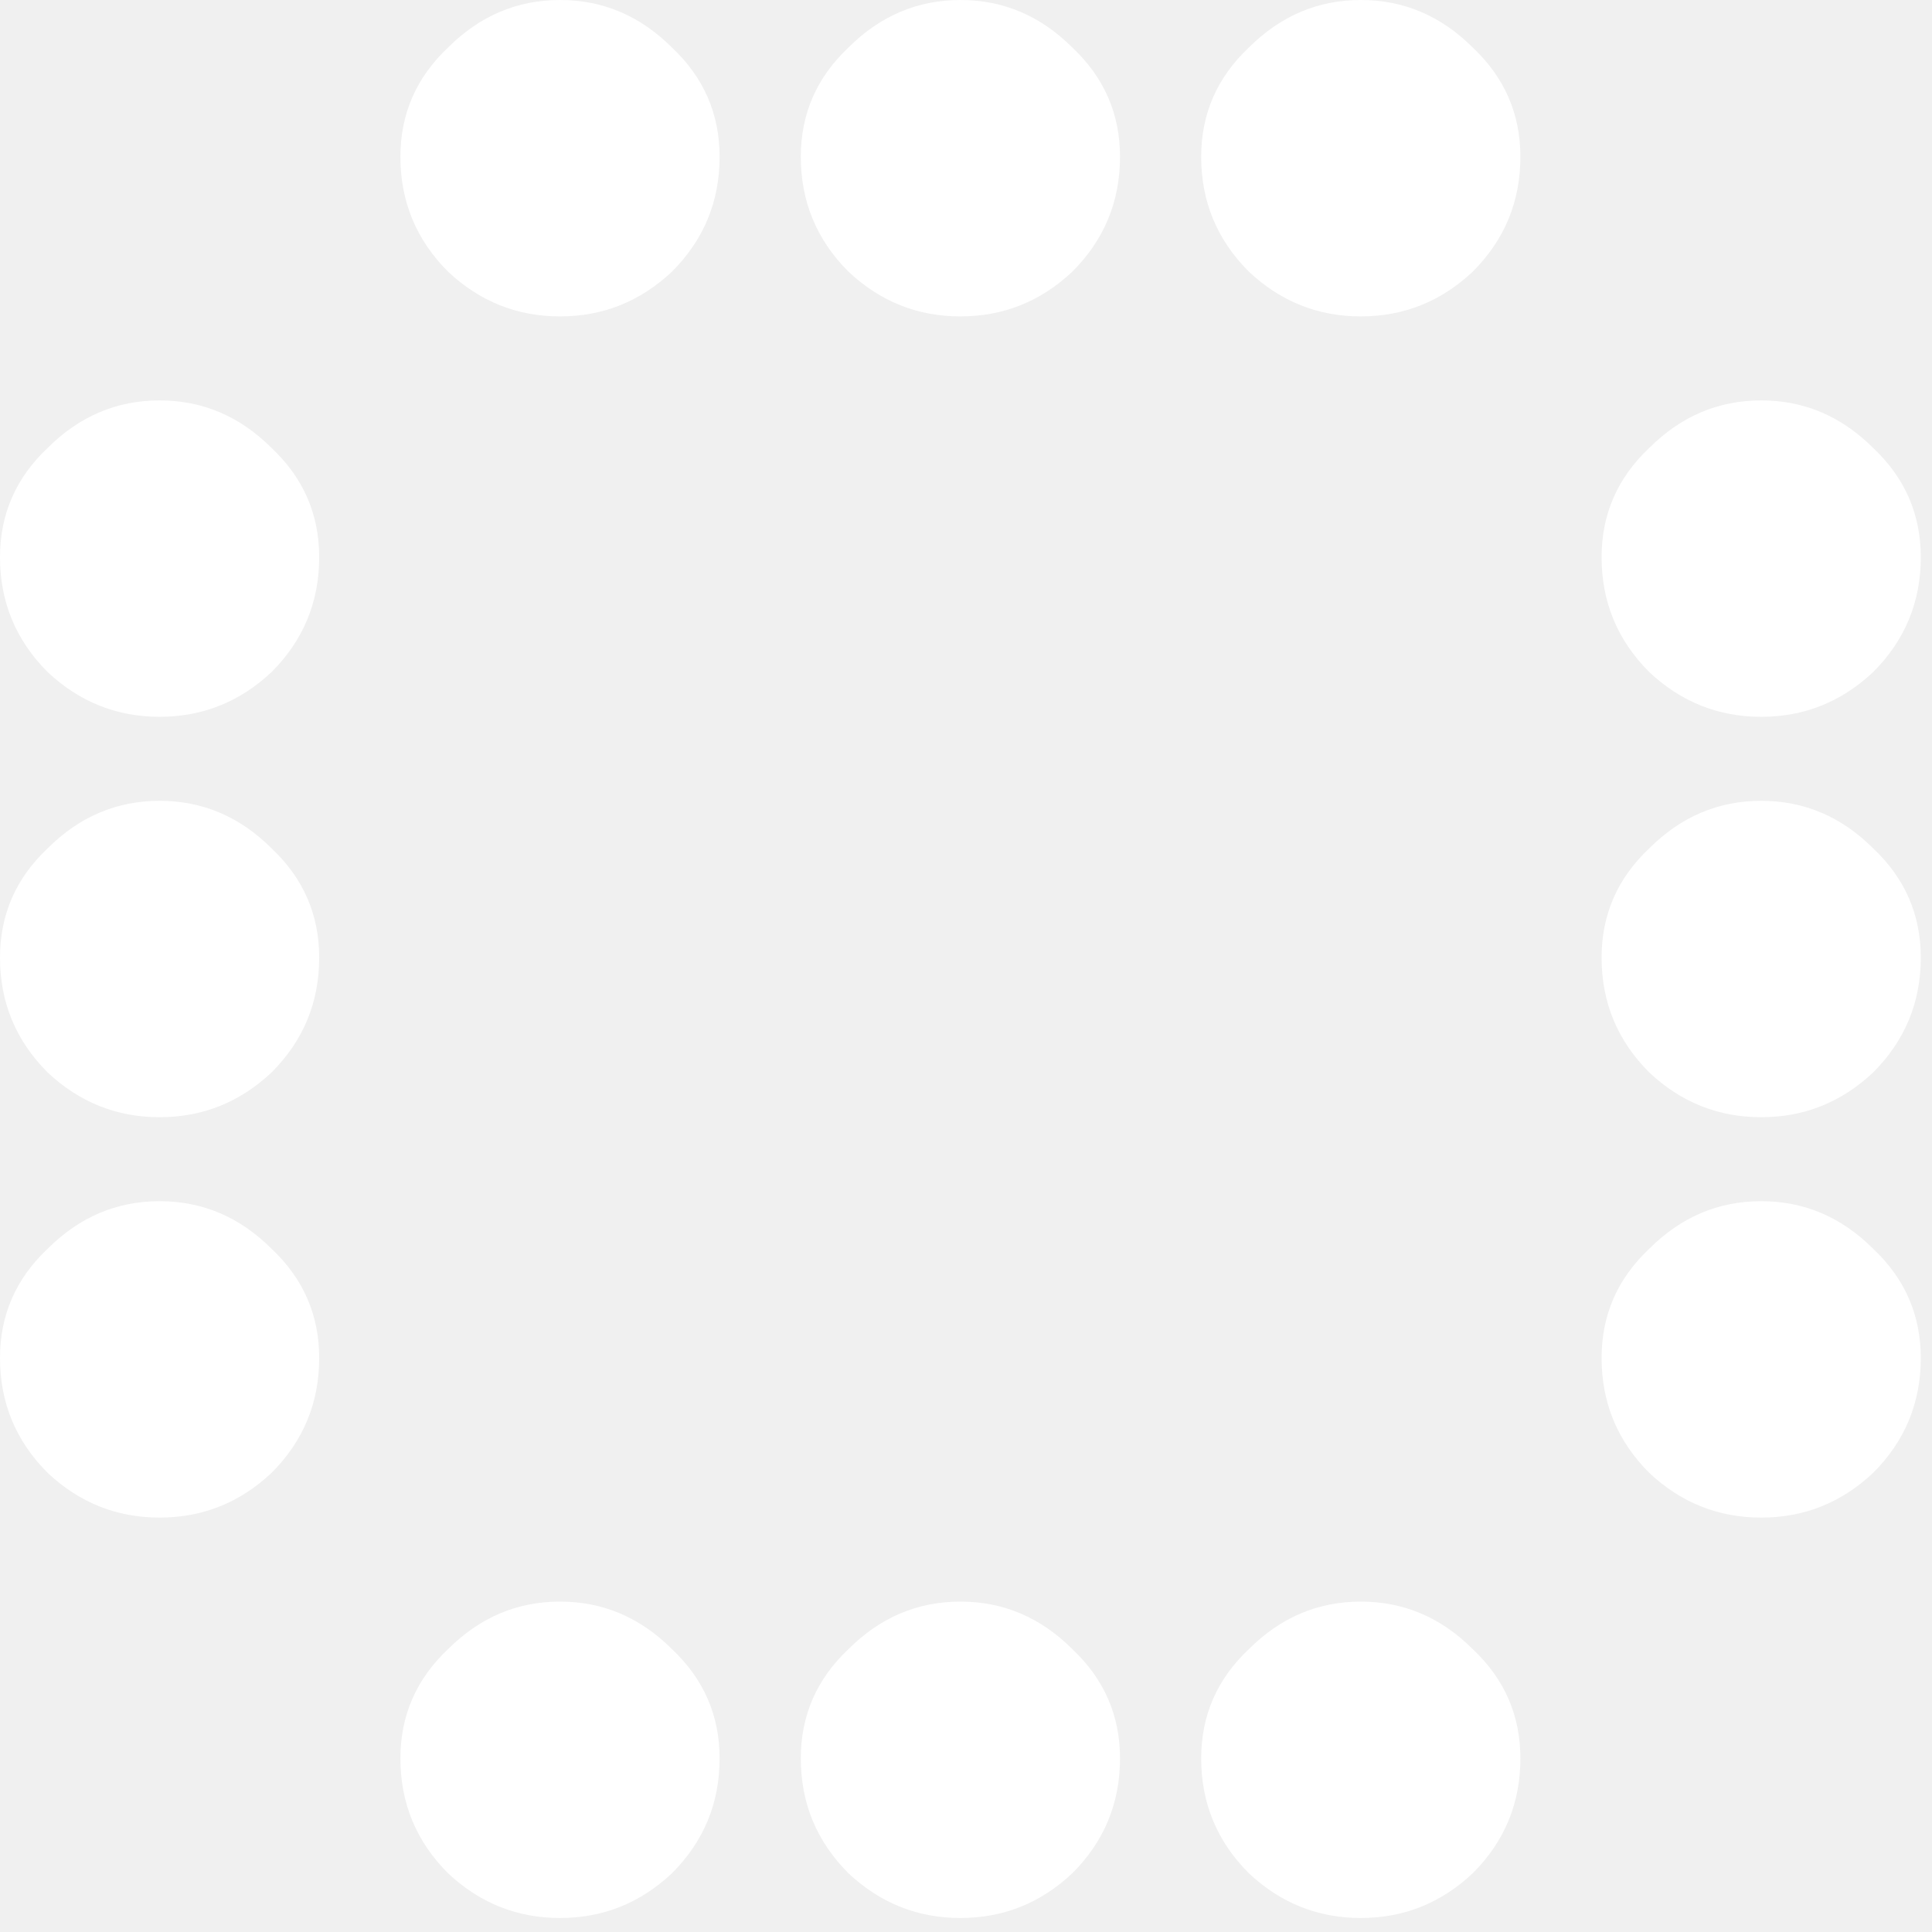
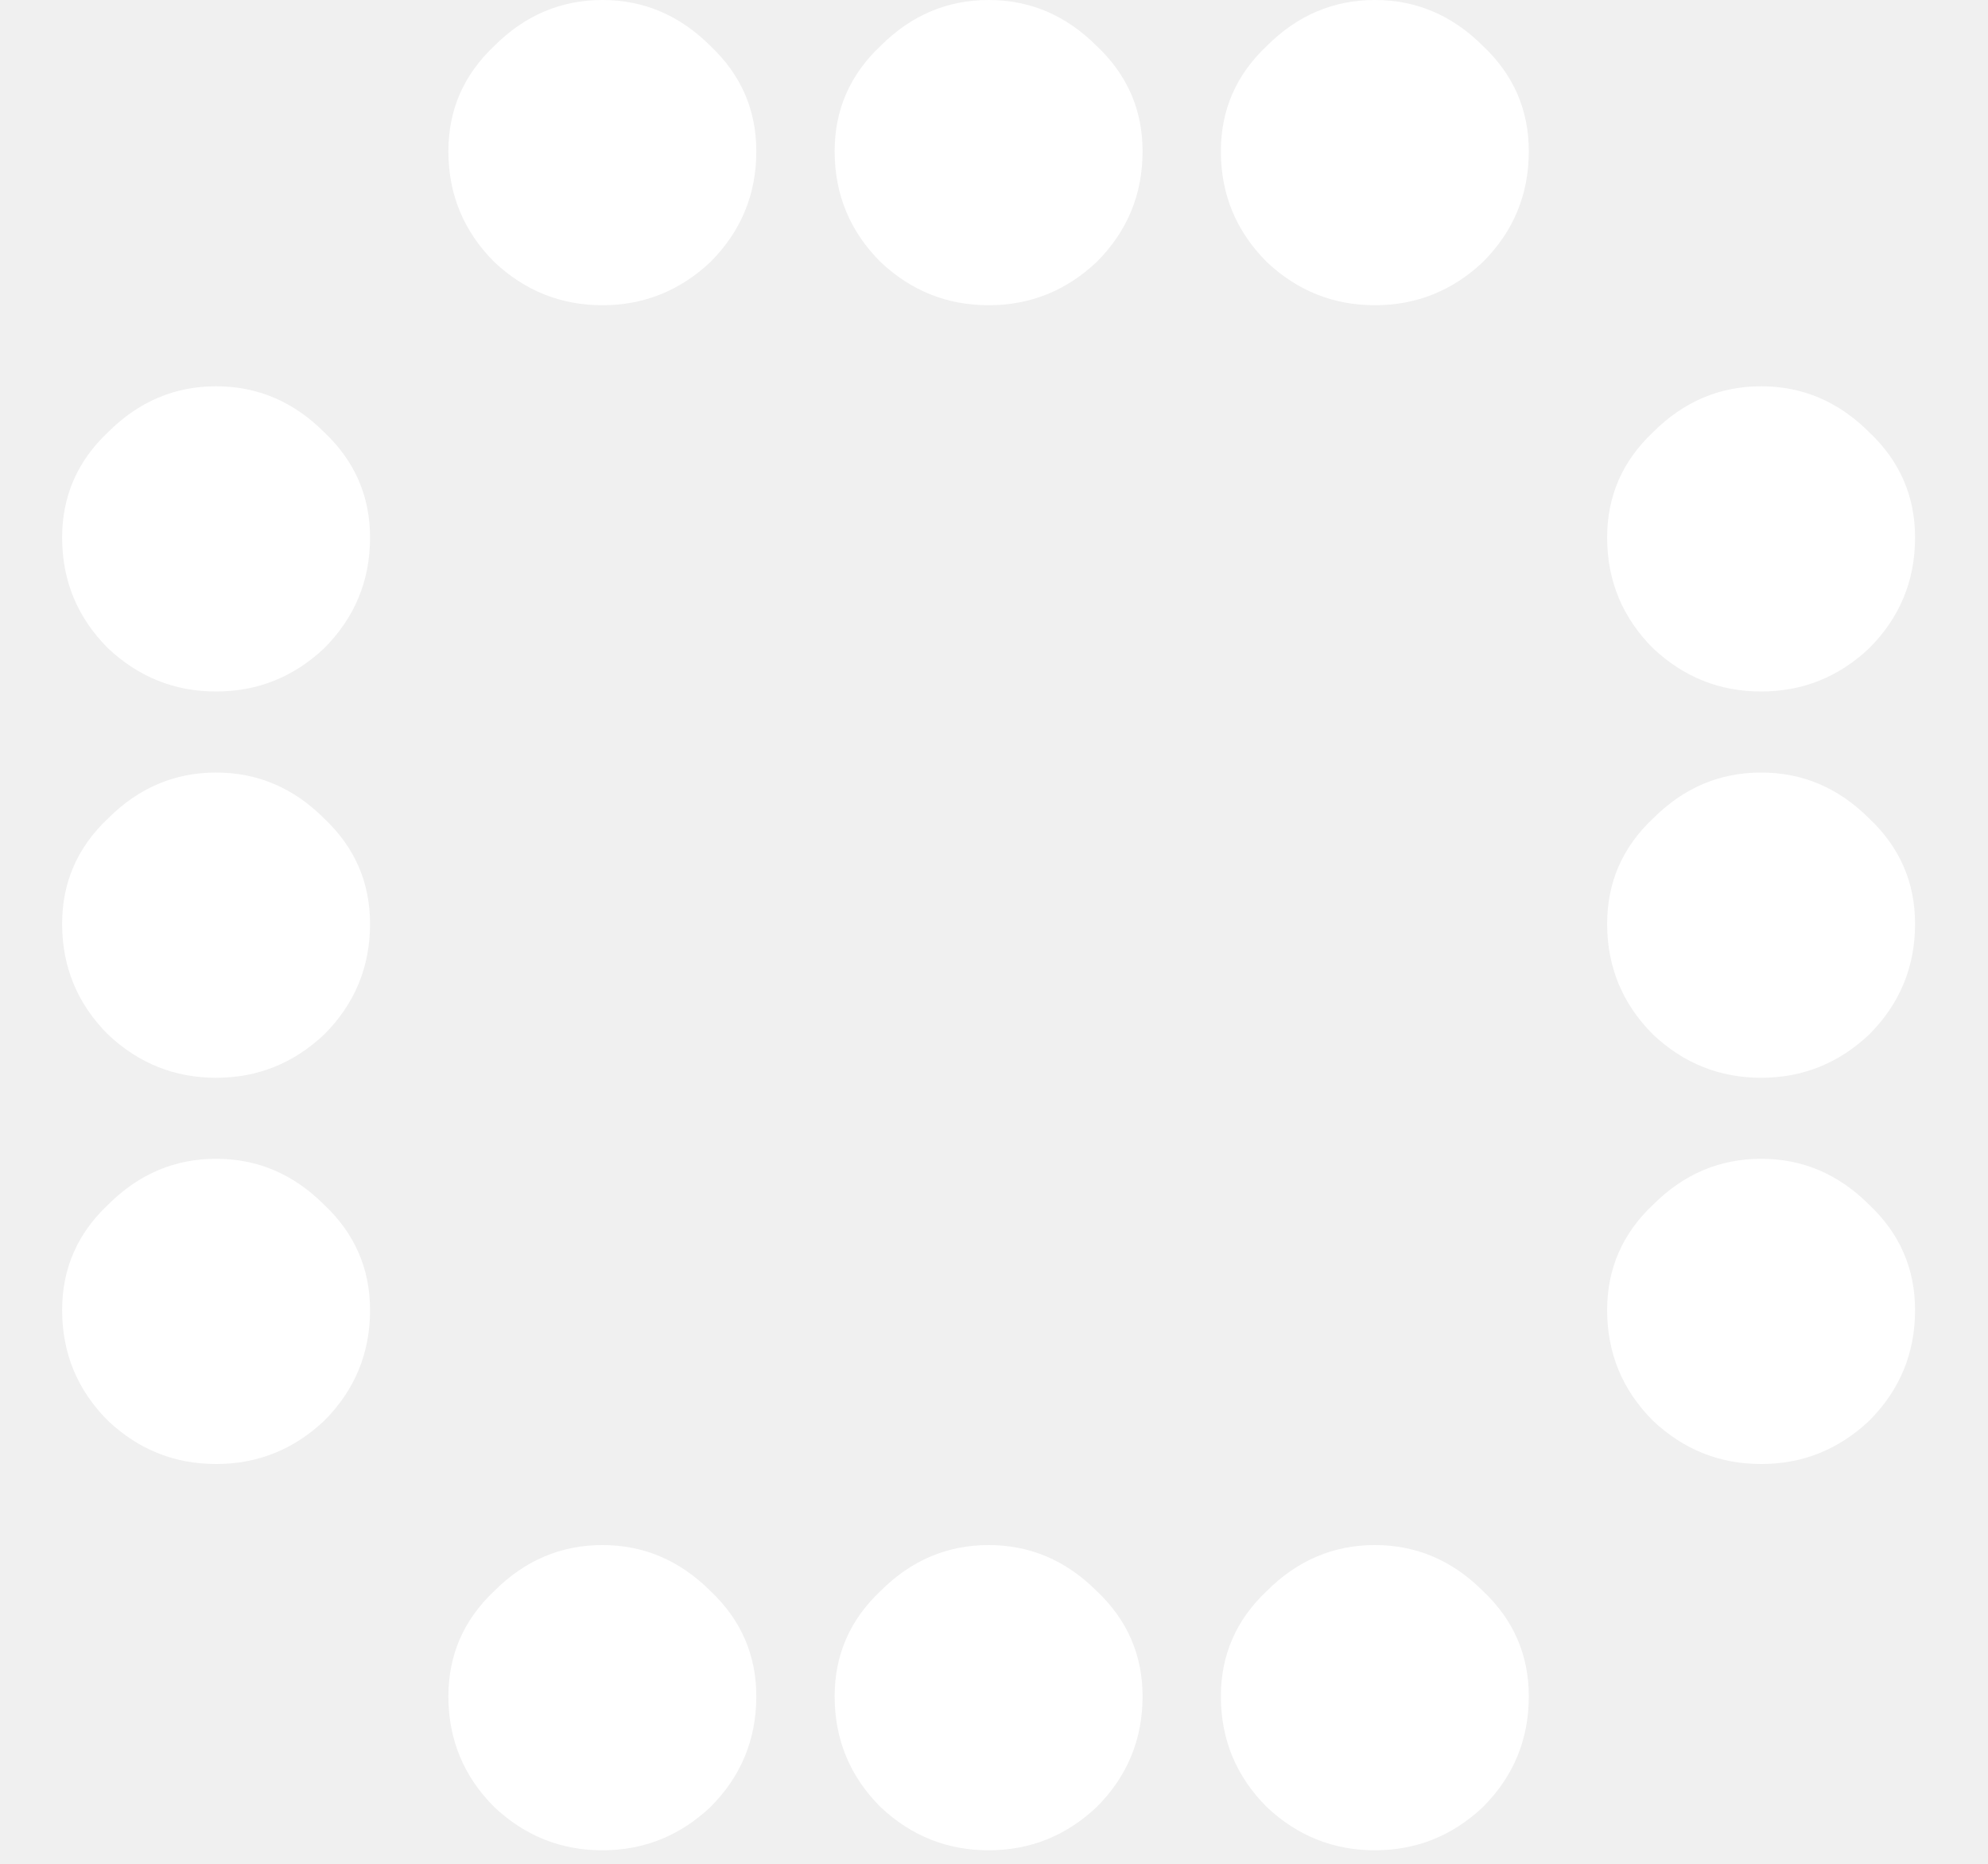
- <svg xmlns="http://www.w3.org/2000/svg" width="60" height="60" viewBox="0 0 60 60" fill="none">
-   <path d="M0 17.304C0 15.971 0.493 14.841 1.478 13.913C2.464 12.928 3.623 12.435 4.957 12.435C6.29 12.435 7.449 12.928 8.435 13.913C9.42 14.841 9.913 15.971 9.913 17.304C9.913 18.696 9.42 19.884 8.435 20.87C7.449 21.797 6.29 22.261 4.957 22.261C3.623 22.261 2.464 21.797 1.478 20.87C0.493 19.884 0 18.696 0 17.304ZM0 29.739C0 28.406 0.493 27.275 1.478 26.348C2.464 25.362 3.623 24.87 4.957 24.87C6.29 24.87 7.449 25.362 8.435 26.348C9.42 27.275 9.913 28.406 9.913 29.739C9.913 31.13 9.42 32.319 8.435 33.304C7.449 34.232 6.29 34.696 4.957 34.696C3.623 34.696 2.464 34.232 1.478 33.304C0.493 32.319 0 31.13 0 29.739ZM0 42.174C0 40.841 0.493 39.71 1.478 38.783C2.464 37.797 3.623 37.304 4.957 37.304C6.29 37.304 7.449 37.797 8.435 38.783C9.42 39.71 9.913 40.841 9.913 42.174C9.913 43.565 9.42 44.754 8.435 45.739C7.449 46.667 6.29 47.13 4.957 47.13C3.623 47.13 2.464 46.667 1.478 45.739C0.493 44.754 0 43.565 0 42.174ZM12.435 4.87C12.435 3.536 12.928 2.406 13.913 1.478C14.899 0.493 16.058 0 17.391 0C18.725 0 19.884 0.493 20.87 1.478C21.855 2.406 22.348 3.536 22.348 4.87C22.348 6.261 21.855 7.449 20.87 8.435C19.884 9.362 18.725 9.826 17.391 9.826C16.058 9.826 14.899 9.362 13.913 8.435C12.928 7.449 12.435 6.261 12.435 4.87ZM24.87 54.609C24.87 53.275 25.362 52.145 26.348 51.217C27.333 50.232 28.493 49.739 29.826 49.739C31.159 49.739 32.319 50.232 33.304 51.217C34.29 52.145 34.783 53.275 34.783 54.609C34.783 56 34.29 57.188 33.304 58.174C32.319 59.101 31.159 59.565 29.826 59.565C28.493 59.565 27.333 59.101 26.348 58.174C25.362 57.188 24.87 56 24.87 54.609ZM37.304 4.87C37.304 3.536 37.797 2.406 38.783 1.478C39.768 0.493 40.928 0 42.261 0C43.594 0 44.754 0.493 45.739 1.478C46.725 2.406 47.217 3.536 47.217 4.87C47.217 6.261 46.725 7.449 45.739 8.435C44.754 9.362 43.594 9.826 42.261 9.826C40.928 9.826 39.768 9.362 38.783 8.435C37.797 7.449 37.304 6.261 37.304 4.87ZM37.304 54.609C37.304 53.275 37.797 52.145 38.783 51.217C39.768 50.232 40.928 49.739 42.261 49.739C43.594 49.739 44.754 50.232 45.739 51.217C46.725 52.145 47.217 53.275 47.217 54.609C47.217 56 46.725 57.188 45.739 58.174C44.754 59.101 43.594 59.565 42.261 59.565C40.928 59.565 39.768 59.101 38.783 58.174C37.797 57.188 37.304 56 37.304 54.609ZM49.739 29.739C49.739 28.406 50.232 27.275 51.217 26.348C52.203 25.362 53.362 24.87 54.696 24.87C56.029 24.87 57.188 25.362 58.174 26.348C59.159 27.275 59.652 28.406 59.652 29.739C59.652 31.13 59.159 32.319 58.174 33.304C57.188 34.232 56.029 34.696 54.696 34.696C53.362 34.696 52.203 34.232 51.217 33.304C50.232 32.319 49.739 31.13 49.739 29.739ZM49.739 17.304C49.739 15.971 50.232 14.841 51.217 13.913C52.203 12.928 53.362 12.435 54.696 12.435C56.029 12.435 57.188 12.928 58.174 13.913C59.159 14.841 59.652 15.971 59.652 17.304C59.652 18.696 59.159 19.884 58.174 20.87C57.188 21.797 56.029 22.261 54.696 22.261C53.362 22.261 52.203 21.797 51.217 20.87C50.232 19.884 49.739 18.696 49.739 17.304ZM49.739 42.174C49.739 40.841 50.232 39.71 51.217 38.783C52.203 37.797 53.362 37.304 54.696 37.304C56.029 37.304 57.188 37.797 58.174 38.783C59.159 39.71 59.652 40.841 59.652 42.174C59.652 43.565 59.159 44.754 58.174 45.739C57.188 46.667 56.029 47.13 54.696 47.13C53.362 47.13 52.203 46.667 51.217 45.739C50.232 44.754 49.739 43.565 49.739 42.174ZM12.435 54.609C12.435 53.275 12.928 52.145 13.913 51.217C14.899 50.232 16.058 49.739 17.391 49.739C18.725 49.739 19.884 50.232 20.87 51.217C21.855 52.145 22.348 53.275 22.348 54.609C22.348 56 21.855 57.188 20.87 58.174C19.884 59.101 18.725 59.565 17.391 59.565C16.058 59.565 14.899 59.101 13.913 58.174C12.928 57.188 12.435 56 12.435 54.609ZM24.87 4.87C24.87 3.536 25.362 2.406 26.348 1.478C27.333 0.493 28.493 0 29.826 0C31.159 0 32.319 0.493 33.304 1.478C34.29 2.406 34.783 3.536 34.783 4.87C34.783 6.261 34.29 7.449 33.304 8.435C32.319 9.362 31.159 9.826 29.826 9.826C28.493 9.826 27.333 9.362 26.348 8.435C25.362 7.449 24.87 6.261 24.87 4.87Z" fill="white" />
+ <svg xmlns="http://www.w3.org/2000/svg" width="64" height="60" viewBox="0 0 64 60" fill="none">
+   <path d="M2 17.304C2 15.971 2.493 14.841 3.478 13.913C4.464 12.928 5.623 12.435 6.957 12.435C8.29 12.435 9.449 12.928 10.435 13.913C11.42 14.841 11.913 15.971 11.913 17.304C11.913 18.696 11.42 19.884 10.435 20.87C9.449 21.797 8.29 22.261 6.957 22.261C5.623 22.261 4.464 21.797 3.478 20.87C2.493 19.884 2 18.696 2 17.304ZM2 29.739C2 28.406 2.493 27.275 3.478 26.348C4.464 25.362 5.623 24.87 6.957 24.87C8.29 24.87 9.449 25.362 10.435 26.348C11.42 27.275 11.913 28.406 11.913 29.739C11.913 31.13 11.42 32.319 10.435 33.304C9.449 34.232 8.29 34.696 6.957 34.696C5.623 34.696 4.464 34.232 3.478 33.304C2.493 32.319 2 31.13 2 29.739ZM2 42.174C2 40.841 2.493 39.71 3.478 38.783C4.464 37.797 5.623 37.304 6.957 37.304C8.29 37.304 9.449 37.797 10.435 38.783C11.42 39.71 11.913 40.841 11.913 42.174C11.913 43.565 11.42 44.754 10.435 45.739C9.449 46.667 8.29 47.13 6.957 47.13C5.623 47.13 4.464 46.667 3.478 45.739C2.493 44.754 2 43.565 2 42.174ZM14.435 4.87C14.435 3.536 14.928 2.406 15.913 1.478C16.898 0.493 18.058 0 19.391 0C20.725 0 21.884 0.493 22.87 1.478C23.855 2.406 24.348 3.536 24.348 4.87C24.348 6.261 23.855 7.449 22.87 8.435C21.884 9.362 20.725 9.826 19.391 9.826C18.058 9.826 16.898 9.362 15.913 8.435C14.928 7.449 14.435 6.261 14.435 4.87ZM26.87 54.609C26.87 53.275 27.362 52.145 28.348 51.217C29.333 50.232 30.493 49.739 31.826 49.739C33.159 49.739 34.319 50.232 35.304 51.217C36.29 52.145 36.783 53.275 36.783 54.609C36.783 56 36.29 57.188 35.304 58.174C34.319 59.101 33.159 59.565 31.826 59.565C30.493 59.565 29.333 59.101 28.348 58.174C27.362 57.188 26.87 56 26.87 54.609ZM39.304 4.87C39.304 3.536 39.797 2.406 40.783 1.478C41.768 0.493 42.928 0 44.261 0C45.594 0 46.754 0.493 47.739 1.478C48.725 2.406 49.217 3.536 49.217 4.87C49.217 6.261 48.725 7.449 47.739 8.435C46.754 9.362 45.594 9.826 44.261 9.826C42.928 9.826 41.768 9.362 40.783 8.435C39.797 7.449 39.304 6.261 39.304 4.87ZM39.304 54.609C39.304 53.275 39.797 52.145 40.783 51.217C41.768 50.232 42.928 49.739 44.261 49.739C45.594 49.739 46.754 50.232 47.739 51.217C48.725 52.145 49.217 53.275 49.217 54.609C49.217 56 48.725 57.188 47.739 58.174C46.754 59.101 45.594 59.565 44.261 59.565C42.928 59.565 41.768 59.101 40.783 58.174C39.797 57.188 39.304 56 39.304 54.609ZM51.739 29.739C51.739 28.406 52.232 27.275 53.217 26.348C54.203 25.362 55.362 24.87 56.696 24.87C58.029 24.87 59.188 25.362 60.174 26.348C61.159 27.275 61.652 28.406 61.652 29.739C61.652 31.13 61.159 32.319 60.174 33.304C59.188 34.232 58.029 34.696 56.696 34.696C55.362 34.696 54.203 34.232 53.217 33.304C52.232 32.319 51.739 31.13 51.739 29.739ZM51.739 17.304C51.739 15.971 52.232 14.841 53.217 13.913C54.203 12.928 55.362 12.435 56.696 12.435C58.029 12.435 59.188 12.928 60.174 13.913C61.159 14.841 61.652 15.971 61.652 17.304C61.652 18.696 61.159 19.884 60.174 20.87C59.188 21.797 58.029 22.261 56.696 22.261C55.362 22.261 54.203 21.797 53.217 20.87C52.232 19.884 51.739 18.696 51.739 17.304ZM51.739 42.174C51.739 40.841 52.232 39.71 53.217 38.783C54.203 37.797 55.362 37.304 56.696 37.304C58.029 37.304 59.188 37.797 60.174 38.783C61.159 39.71 61.652 40.841 61.652 42.174C61.652 43.565 61.159 44.754 60.174 45.739C59.188 46.667 58.029 47.13 56.696 47.13C55.362 47.13 54.203 46.667 53.217 45.739C52.232 44.754 51.739 43.565 51.739 42.174ZM14.435 54.609C14.435 53.275 14.928 52.145 15.913 51.217C16.898 50.232 18.058 49.739 19.391 49.739C20.725 49.739 21.884 50.232 22.87 51.217C23.855 52.145 24.348 53.275 24.348 54.609C24.348 56 23.855 57.188 22.87 58.174C21.884 59.101 20.725 59.565 19.391 59.565C18.058 59.565 16.898 59.101 15.913 58.174C14.928 57.188 14.435 56 14.435 54.609ZM26.87 4.87C26.87 3.536 27.362 2.406 28.348 1.478C29.333 0.493 30.493 0 31.826 0C33.159 0 34.319 0.493 35.304 1.478C36.29 2.406 36.783 3.536 36.783 4.87C36.783 6.261 36.29 7.449 35.304 8.435C34.319 9.362 33.159 9.826 31.826 9.826C30.493 9.826 29.333 9.362 28.348 8.435C27.362 7.449 26.87 6.261 26.87 4.87Z" fill="white" />
</svg>
